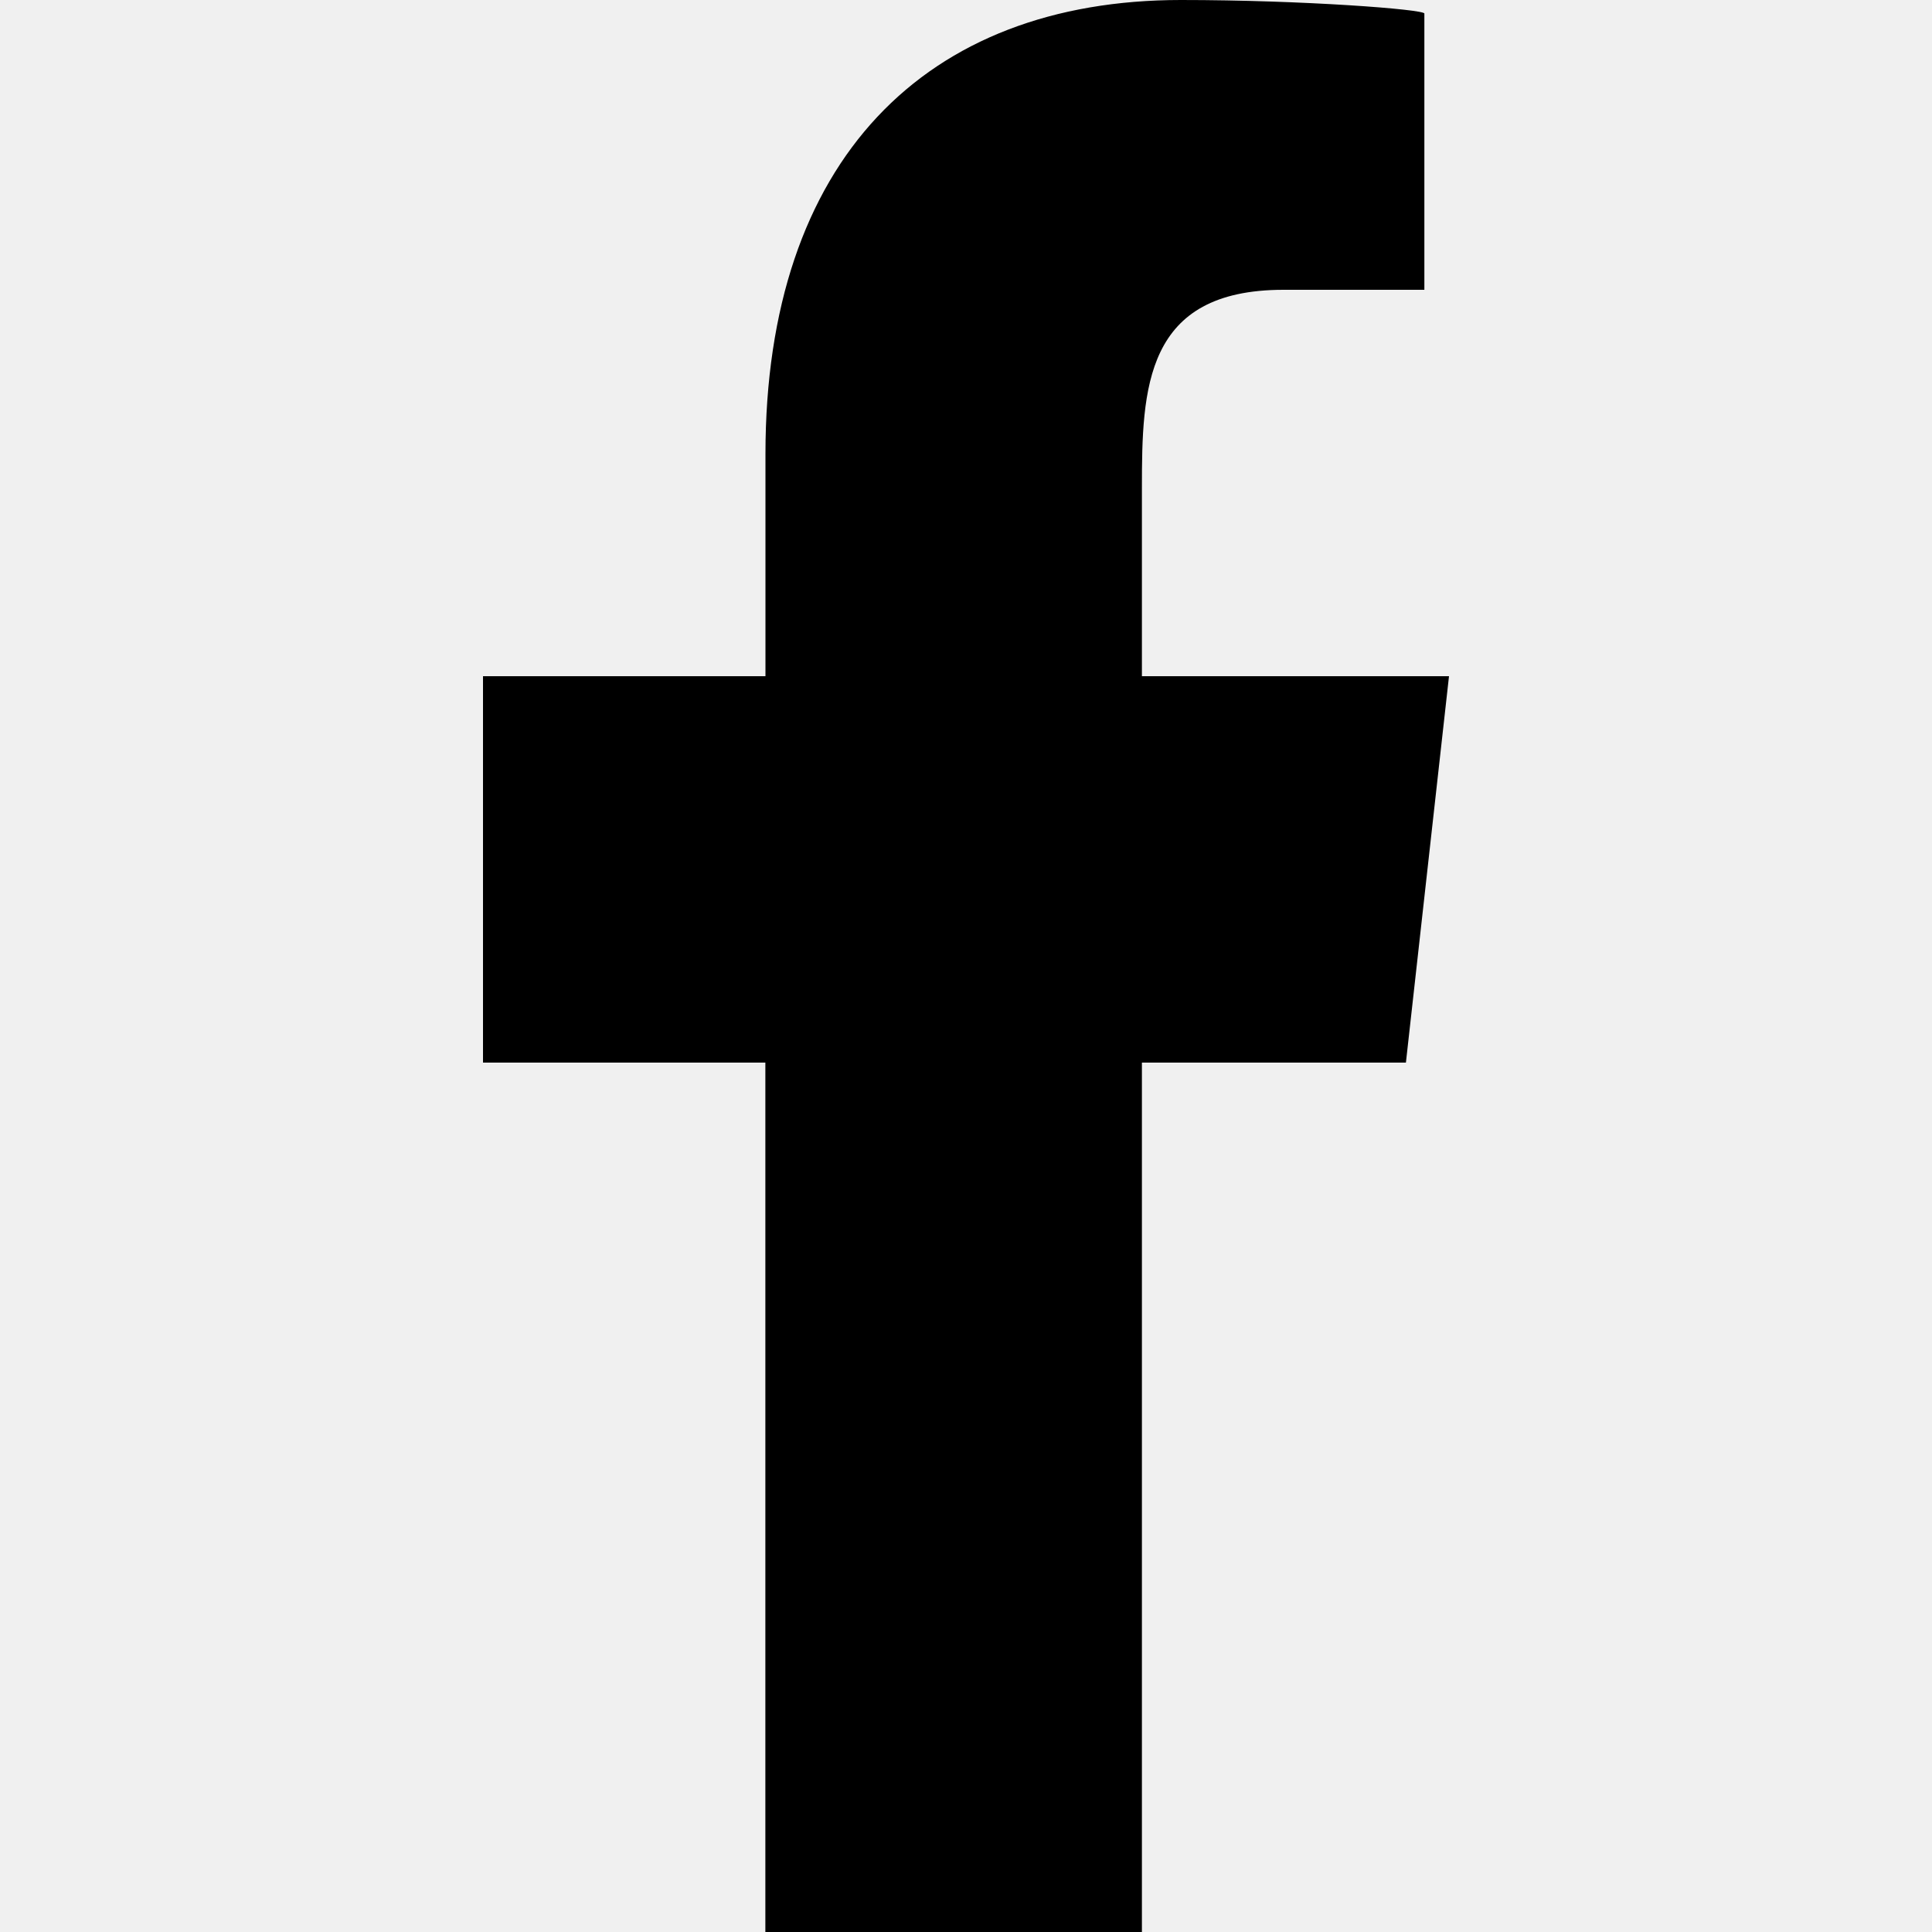
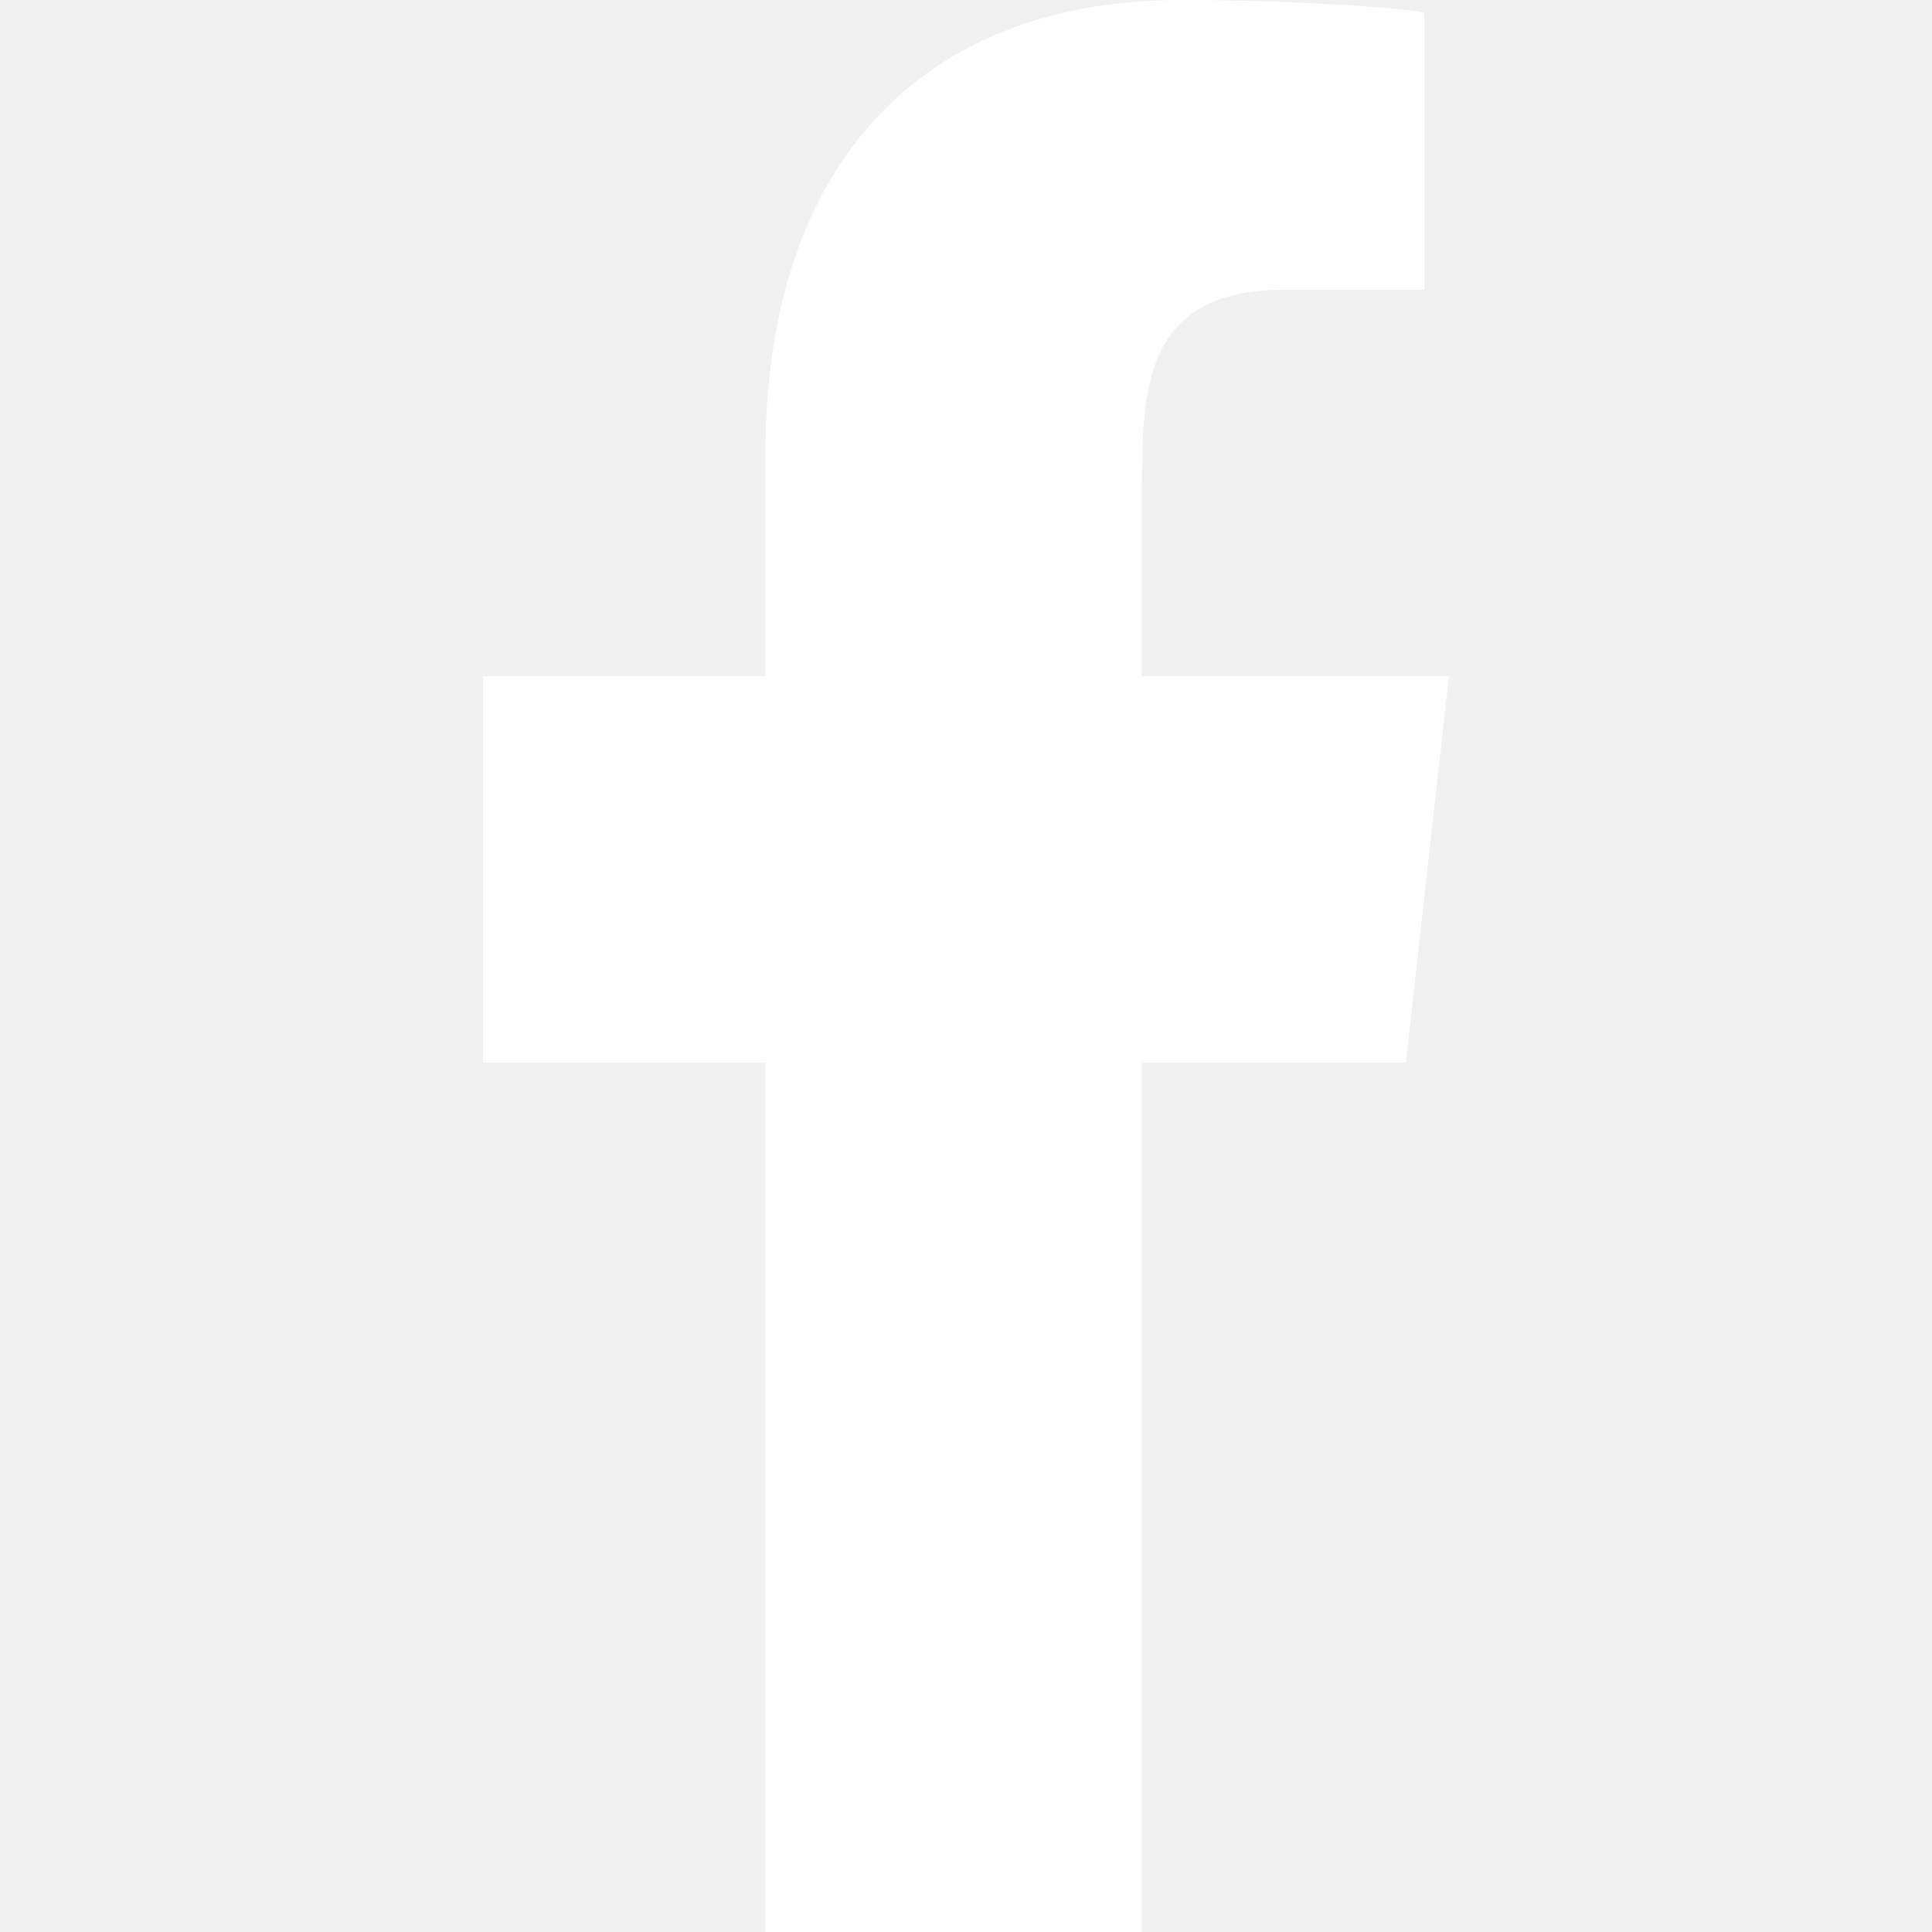
- <svg xmlns="http://www.w3.org/2000/svg" width="800" height="800" viewBox="-5 0 20 20">
-   <path fill="#000" fill-rule="evenodd" d="M6.821 20v-9h2.733L10 7H6.821V5.052C6.821 4.022 6.848 3 8.287 3h1.458V.14c0-.043-1.253-.14-2.52-.14C4.58 0 2.924 1.657 2.924 4.7V7H0v4h2.923v9h3.898Z" />
+ <svg xmlns="http://www.w3.org/2000/svg" width="24" height="24" viewBox="-5 0 20 20">
+   <path fill="white" fill-rule="evenodd" d="M6.821 20v-9h2.733L10 7H6.821V5.052C6.821 4.022 6.848 3 8.287 3h1.458V.14c0-.043-1.253-.14-2.52-.14C4.58 0 2.924 1.657 2.924 4.7V7H0v4h2.923v9h3.898Z" />
</svg>
